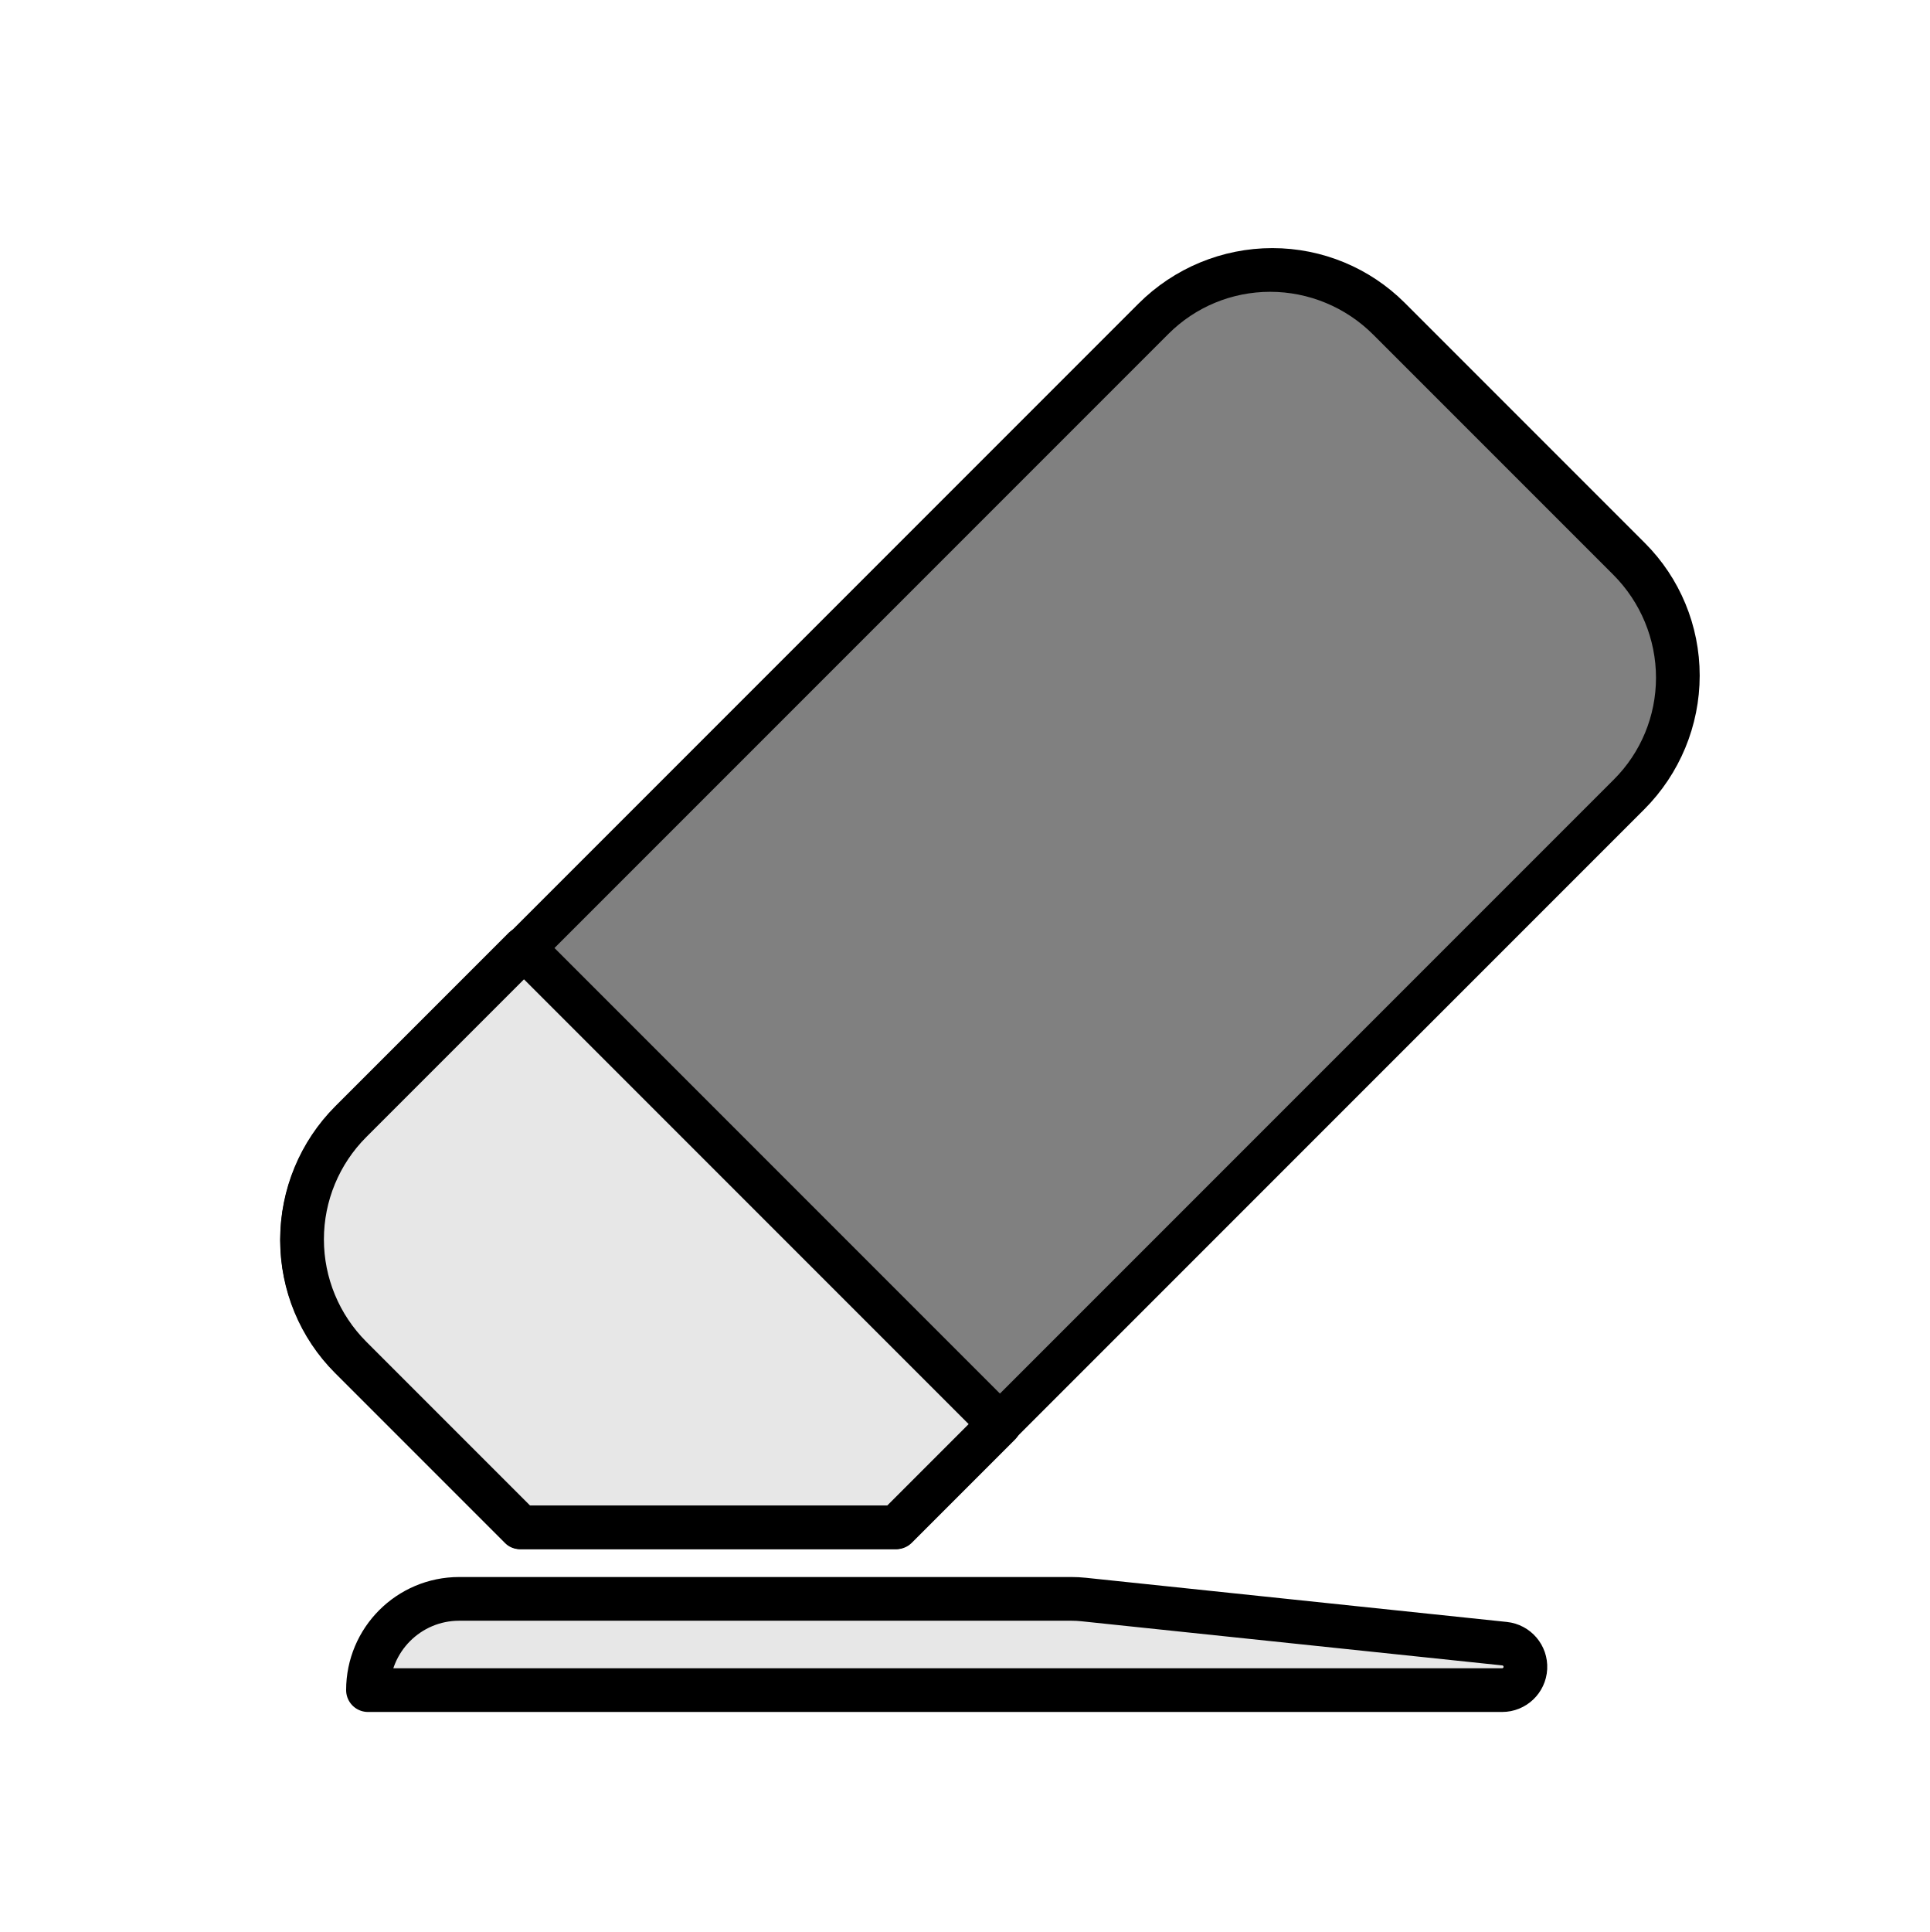
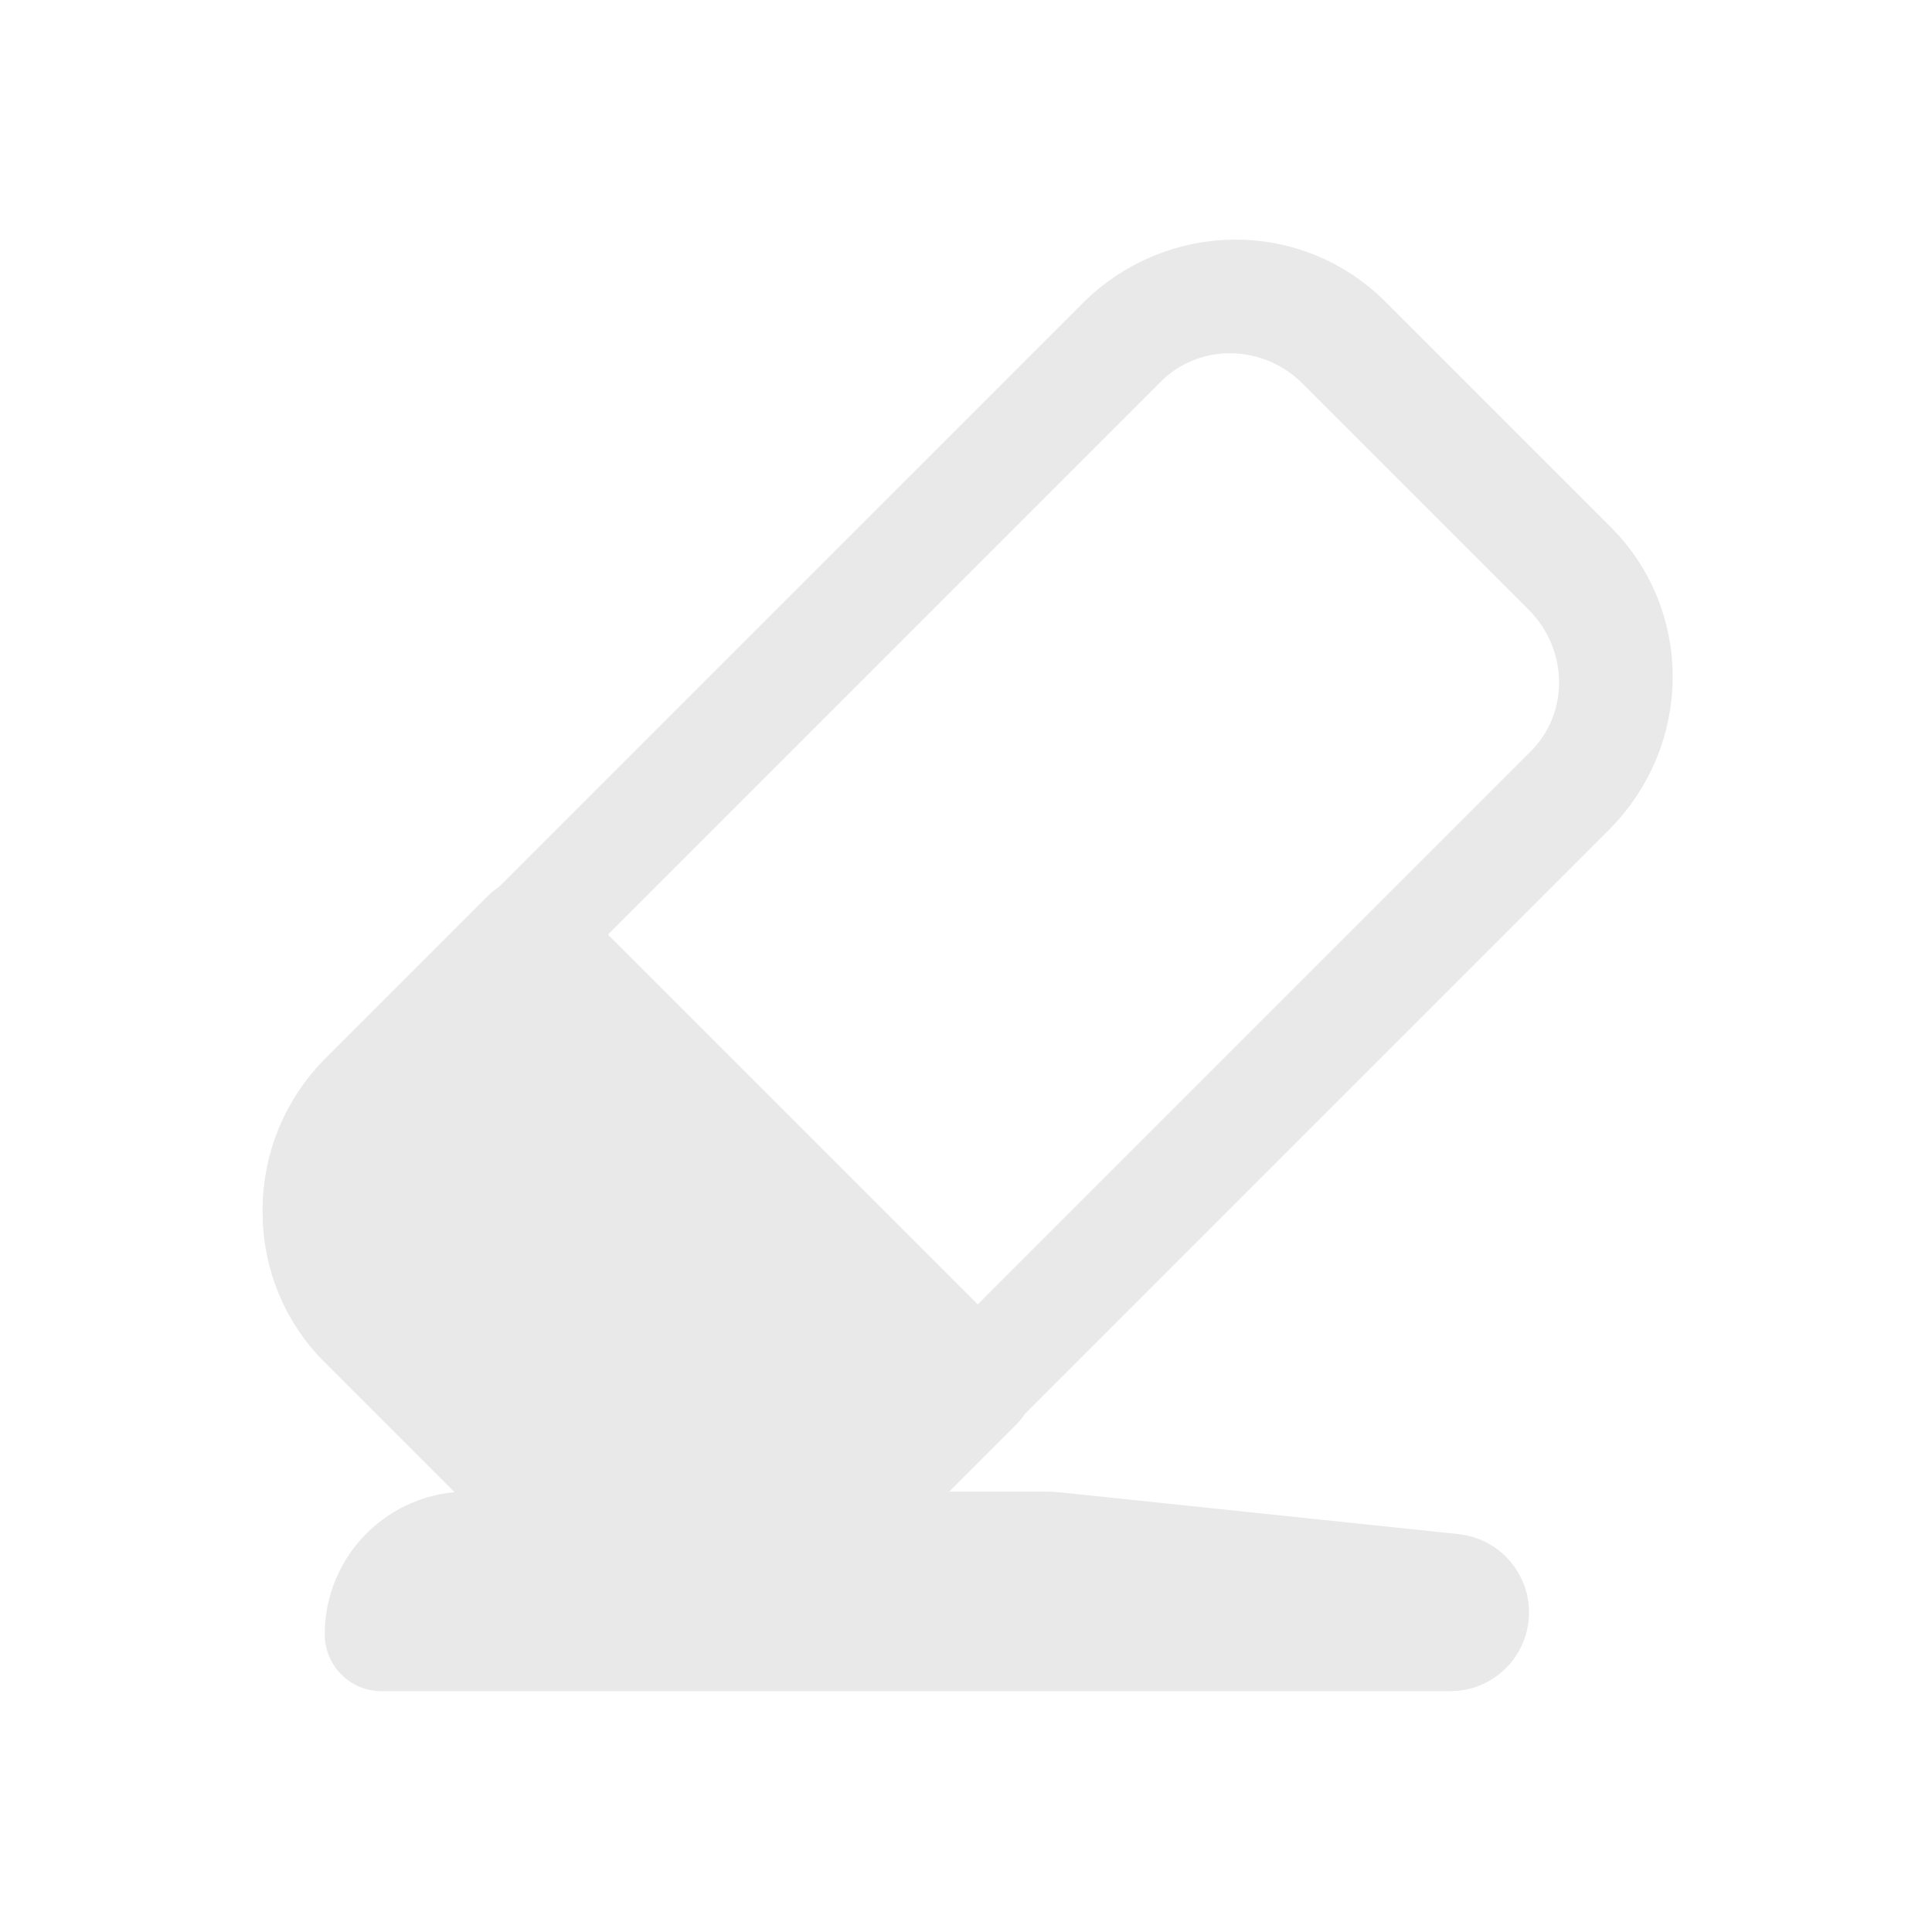
- <svg xmlns="http://www.w3.org/2000/svg" width="100%" height="100%" viewBox="0 0 1000 1001" version="1.1" xml:space="preserve" style="fill-rule:evenodd;clip-rule:evenodd;stroke-linecap:round;stroke-linejoin:round;stroke-miterlimit:1.5;">
-   <g transform="matrix(1,0,0,1,-3150,-1207)">
-     <g id="eraser" transform="matrix(1,0,0,1,-13650,1207.416)">
+ <svg xmlns="http://www.w3.org/2000/svg" width="100%" height="100%" viewBox="0 0 17 17" version="1.1" xml:space="preserve" style="fill-rule:evenodd;clip-rule:evenodd;stroke-linecap:round;stroke-linejoin:round;stroke-miterlimit:1.5;">
+   <g transform="matrix(1,0,0,1,-56,-26)">
+     <g id="eraser" transform="matrix(0.016,0,0,0.016,-212.4939,26.37702)">
      <rect x="16800" y="0" width="1000" height="1000" style="fill:none;" />
      <g transform="matrix(1,0,0,1,-21.12972,-0)">
        <g transform="matrix(0.946807,-0.946807,0.900527,0.900527,16494.686,608.4189)">
-           <path d="M722.387,266.81C739.48,266.81 755.873,273.949 767.96,286.657C780.047,299.365 786.837,316.601 786.837,334.573L786.837,472.732C786.837,490.704 780.047,507.94 767.96,520.648C755.873,533.356 739.48,540.495 722.387,540.495L321.327,540.495L218.593,432.481L218.593,334.573C218.593,316.601 225.383,299.365 237.47,286.657C249.557,273.949 265.95,266.81 283.044,266.81L722.387,266.81Z" style="fill:rgb(128,128,128);stroke:black;stroke-width:17.33px;" />
+           <path d="M722.387,266.81C739.48,266.81 755.873,273.949 767.96,286.657C780.047,299.365 786.837,316.601 786.837,334.573L786.837,472.732C786.837,490.704 780.047,507.94 767.96,520.648C755.873,533.356 739.48,540.495 722.387,540.495L321.327,540.495L218.593,432.481L218.593,334.573C218.593,316.601 225.383,299.365 237.47,286.657C249.557,273.949 265.95,266.81 283.044,266.81L722.387,266.81Z" style="fill:none;stroke:rgb(233,233,233);stroke-width:47.83px;" />
        </g>
        <g transform="matrix(0.905885,0,0,0.905885,16870.347,1.369993)">
-           <path d="M517.491,812.533L458.451,871.573L243.702,871.573L146.372,774.243C128.507,756.378 118.47,732.147 118.47,706.881C118.47,681.615 128.507,657.385 146.372,639.519L245.424,540.467L517.491,812.533Z" style="fill:rgb(231,231,231);stroke:black;stroke-width:25px;" />
+           <path d="M517.491,812.533L458.451,871.573L243.702,871.573L146.372,774.243C128.507,756.378 118.47,732.147 118.47,706.881C118.47,681.615 128.507,657.385 146.372,639.519L245.424,540.467L517.491,812.533Z" style="fill:rgb(233,233,233);stroke:rgb(233,233,233);stroke-width:68.99px;" />
        </g>
        <g transform="matrix(0.905885,0,0,0.905885,16954.39,19.22915)">
-           <path d="M465.794,892.779C468.125,892.779 470.454,892.9 472.772,893.144C493.443,895.312 602.949,906.798 713.623,918.408C720.668,919.147 725.9,925.271 725.53,932.345C725.16,939.419 719.317,944.964 712.234,944.964L63.404,944.964L63.404,944.963C63.404,916.142 86.768,892.779 115.588,892.779L465.794,892.779Z" style="fill:rgb(231,231,231);stroke:black;stroke-width:25px;" />
+           <path d="M465.794,892.779C468.125,892.779 470.454,892.9 472.772,893.144C493.443,895.312 602.949,906.798 713.623,918.408C720.668,919.147 725.9,925.271 725.53,932.345C725.16,939.419 719.317,944.964 712.234,944.964L63.404,944.964L63.404,944.963C63.404,916.142 86.768,892.779 115.588,892.779L465.794,892.779Z" style="fill:rgb(233,233,233);stroke:rgb(233,233,233);stroke-width:68.99px;" />
        </g>
      </g>
    </g>
  </g>
</svg>
